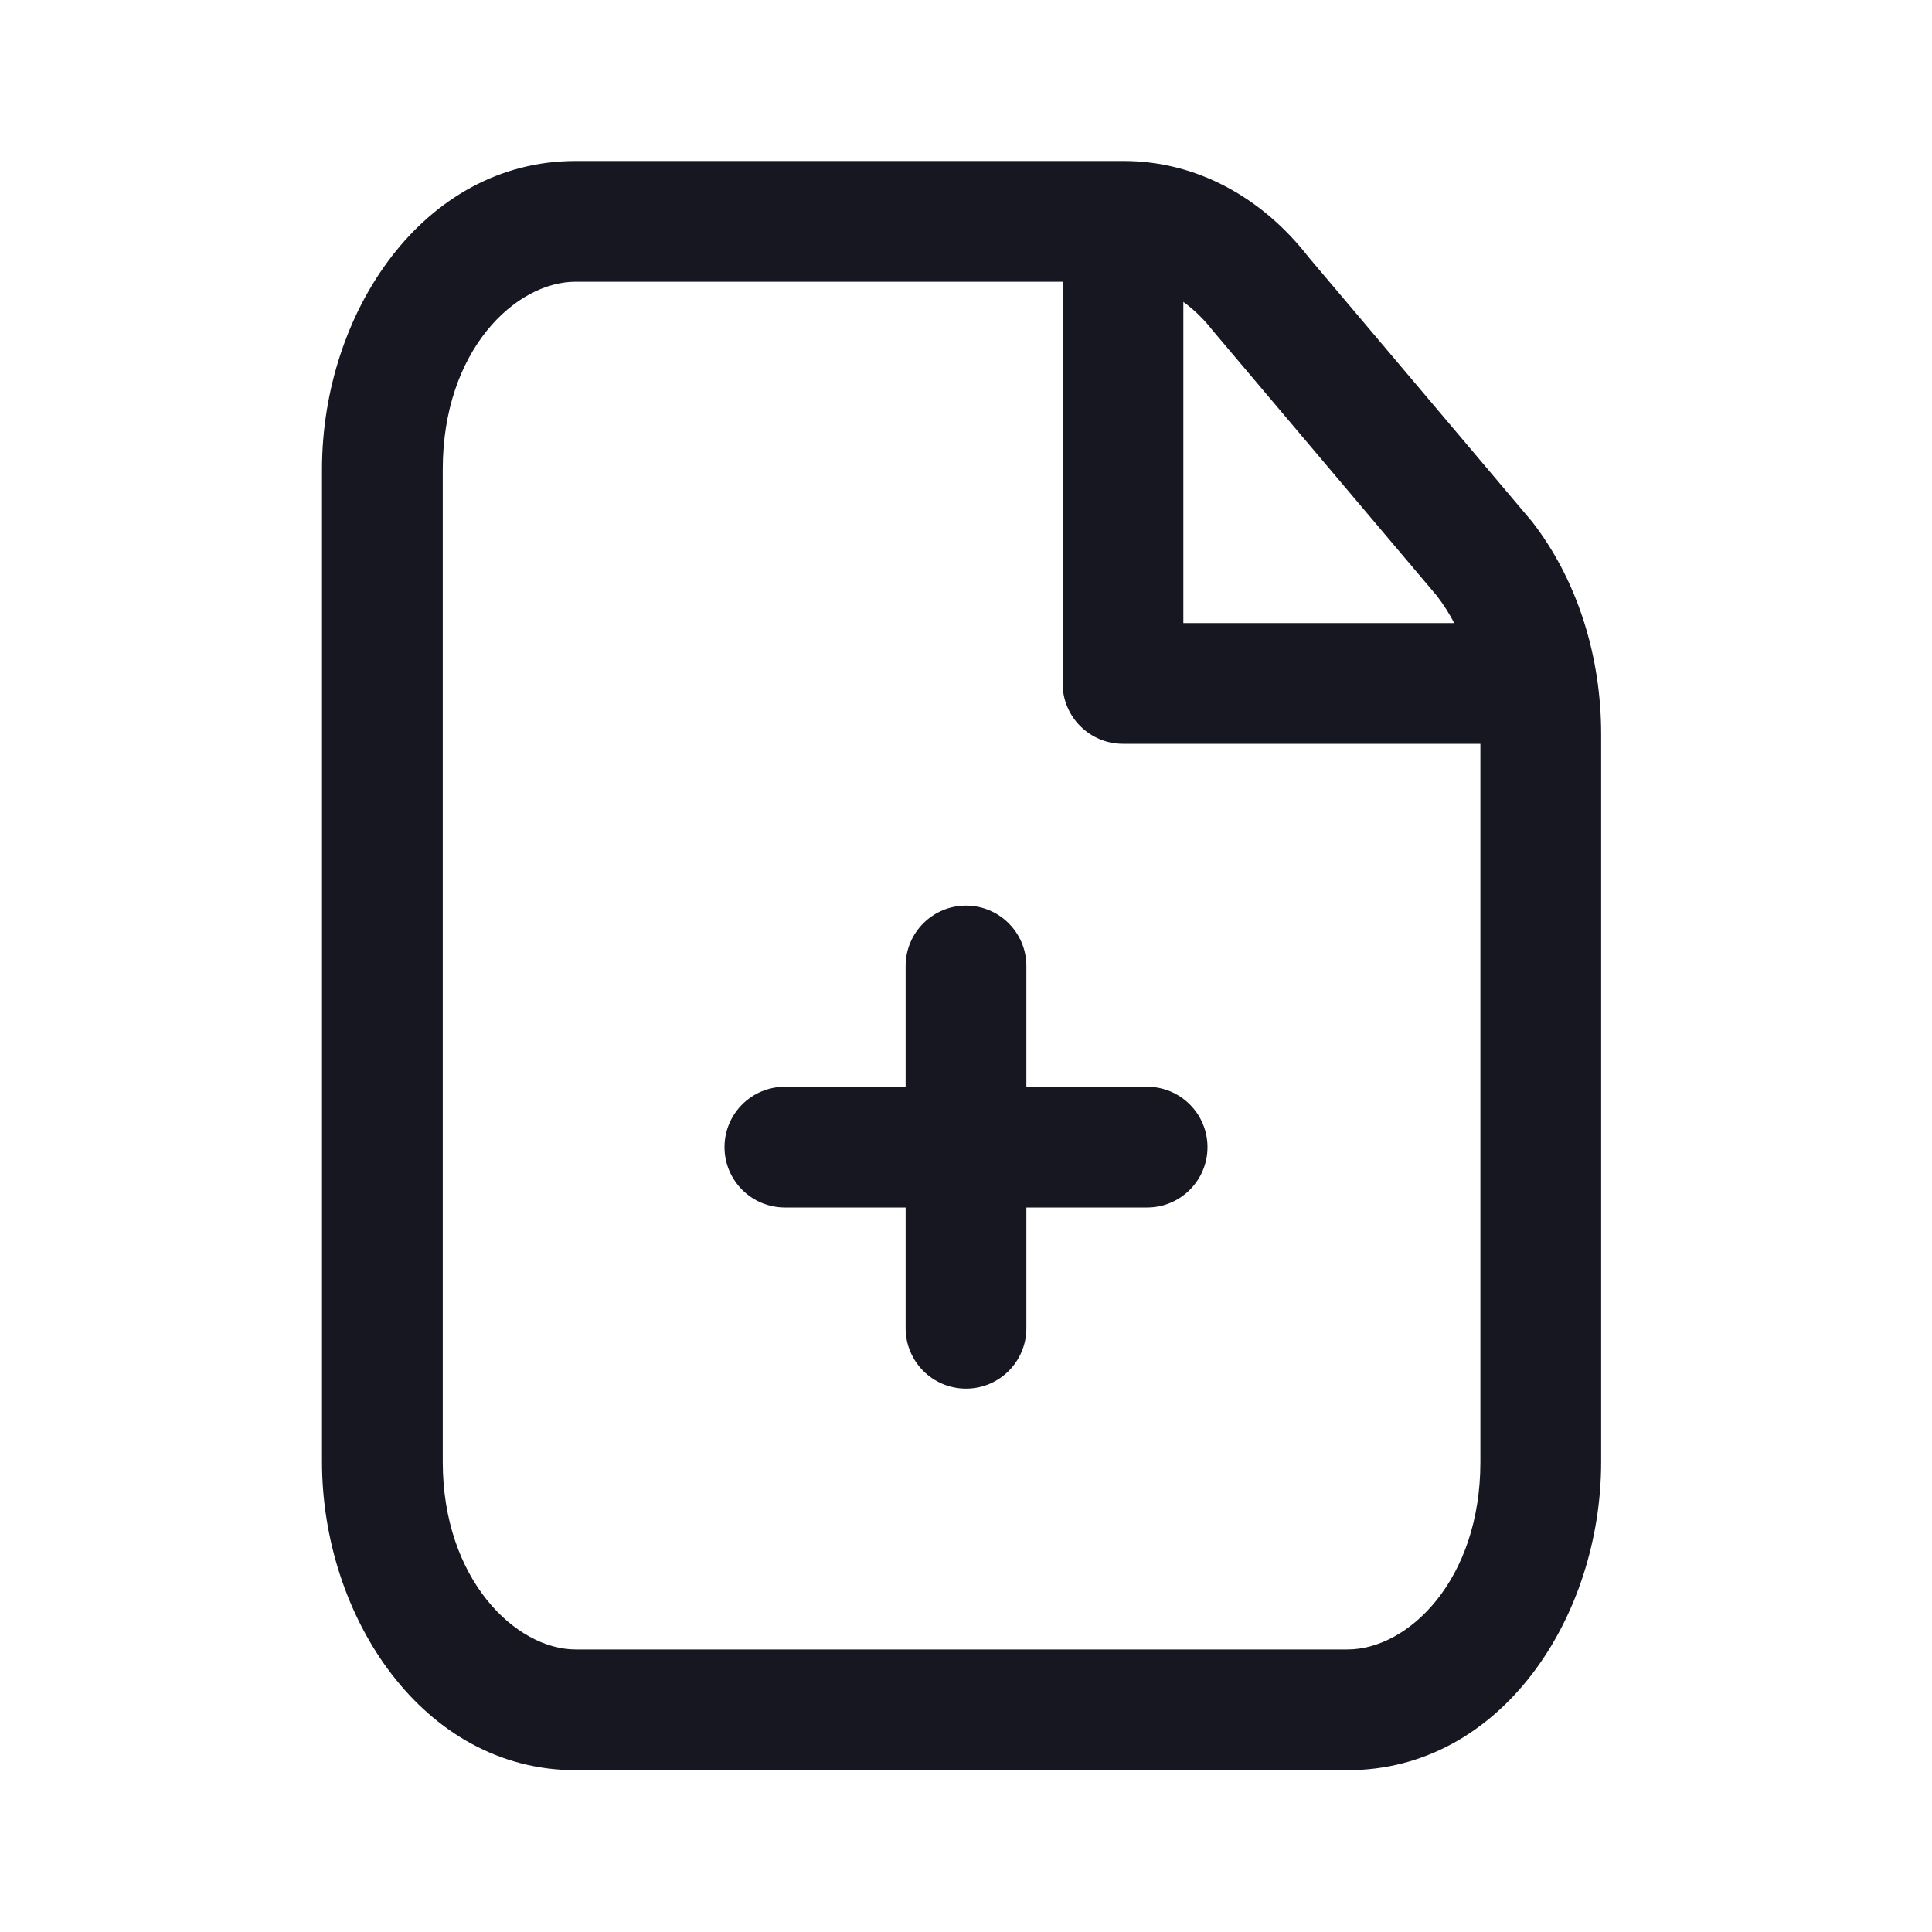
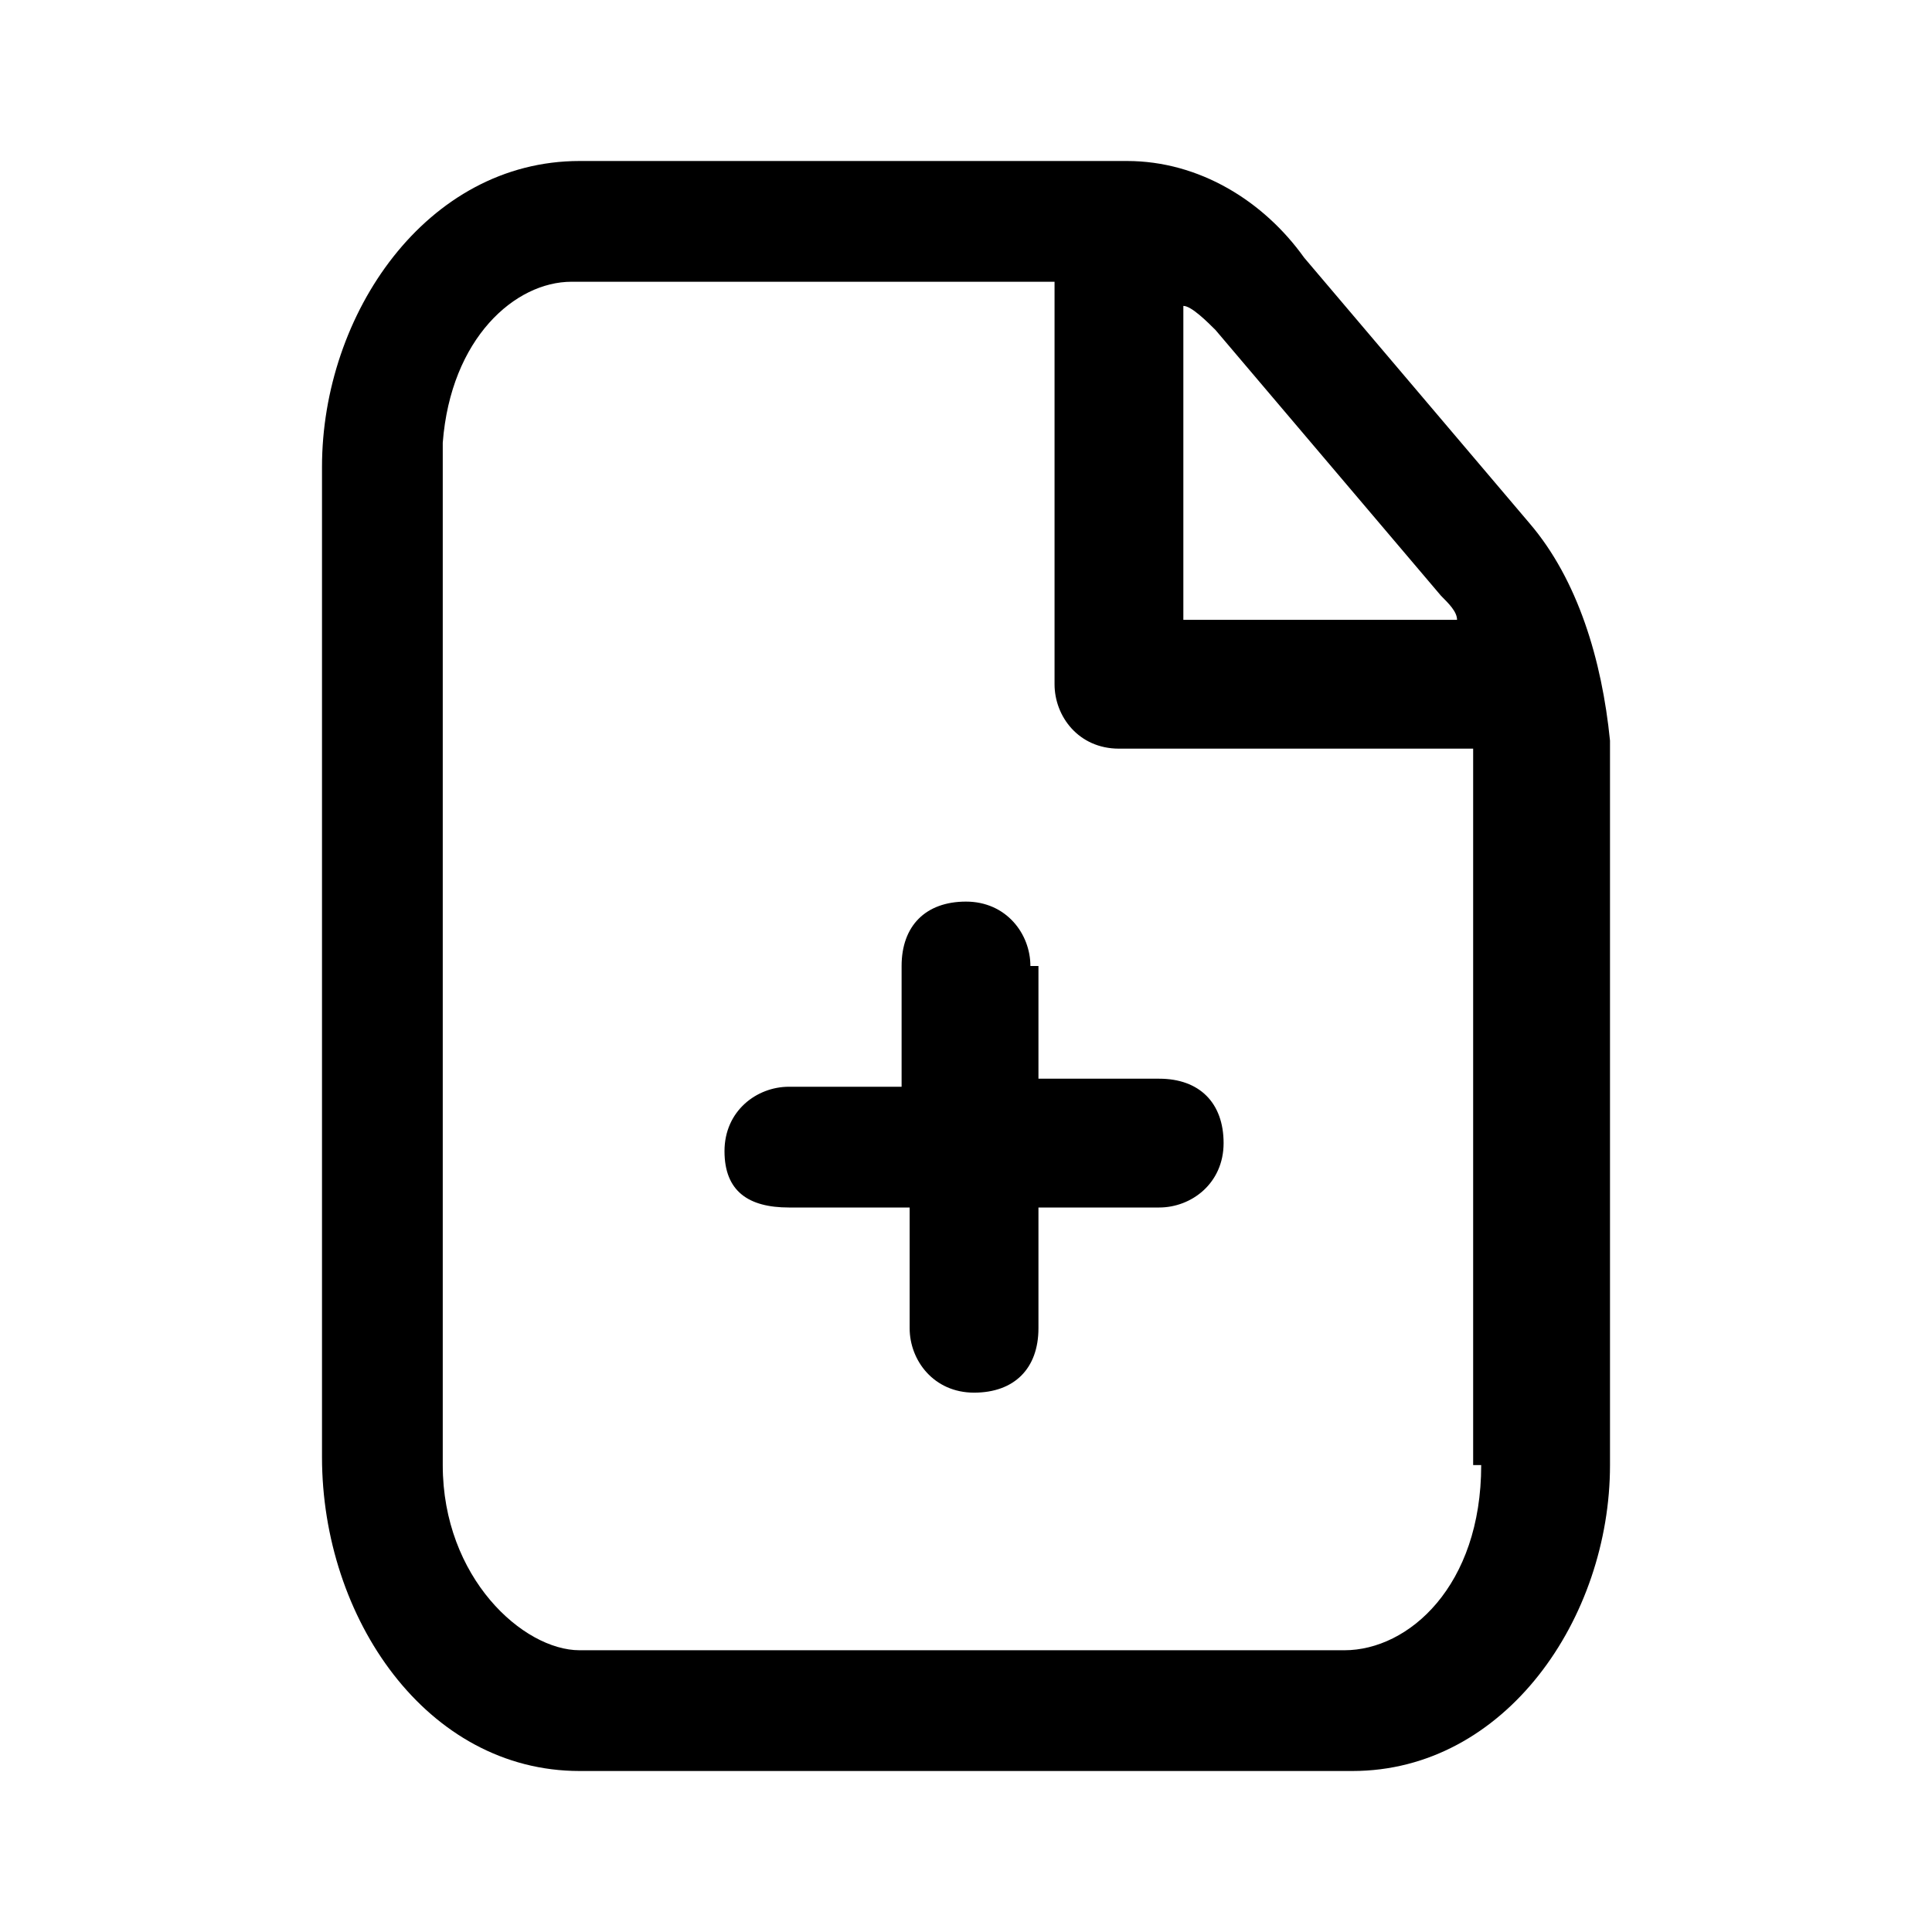
<svg xmlns="http://www.w3.org/2000/svg" width="24" height="24" viewBox="0 0 24 24" fill="none">
-   <path fill-rule="evenodd" clip-rule="evenodd" d="M7.15 3.5C6.405 3.5 5.5 4.352 5.5 5.83V18.16C5.5 19.621 6.408 20.49 7.15 20.49H16.74C17.491 20.49 18.39 19.632 18.39 18.16V9.12C18.39 8.446 18.183 7.833 17.848 7.4L15.068 4.11C14.739 3.686 14.335 3.5 13.96 3.5H7.15ZM4 5.83C4 3.888 5.255 2 7.15 2H13.96C14.864 2 15.681 2.455 16.252 3.19M16.252 3.19L19.032 6.48C19.596 7.207 19.89 8.155 19.89 9.12V18.16C19.89 20.088 18.648 21.99 16.74 21.99H7.15C5.252 21.99 4 20.079 4 18.16V5.83" fill="#161721" />
-   <path fill-rule="evenodd" clip-rule="evenodd" d="M12.75 12C12.75 11.586 12.414 11.25 12 11.25C11.586 11.25 11.25 11.586 11.25 12V13.5H9.75C9.336 13.5 9 13.836 9 14.25C9 14.664 9.336 15 9.75 15H11.25V16.5C11.25 16.914 11.586 17.25 12 17.25C12.414 17.25 12.75 16.914 12.75 16.5V15H14.25C14.664 15 15 14.664 15 14.25C15 13.836 14.664 13.5 14.25 13.5H12.75V12Z" fill="#161721" />
-   <path fill-rule="evenodd" clip-rule="evenodd" d="M13.95 2.5C14.364 2.5 14.7 2.836 14.7 3.25V7.74H18.5C18.914 7.74 19.25 8.076 19.25 8.49C19.25 8.904 18.914 9.24 18.5 9.24H13.95C13.536 9.24 13.2 8.904 13.2 8.49V3.25C13.2 2.836 13.536 2.5 13.95 2.5Z" fill="#161721" />
+   <path fill="none" d="M13.2,8.5v-5h-6c-0.7,0-1.5,0.7-1.6,2c0,0.1,0,0.2,0,0.3v12.3c0,1.5,0.9,2.3,1.7,2.3h9.6   c0.8,0,1.7-0.9,1.7-2.3V9.2H14C13.5,9.2,13.2,8.9,13.2,8.5z M15,14.2c0,0.4-0.3,0.8-0.8,0.8h-1.5v1.5c0,0.4-0.3,0.8-0.8,0.8   s-0.8-0.3-0.8-0.8V15H9.8C9.3,15,9,14.7,9,14.2s0.3-0.8,0.8-0.8h1.5V12c0-0.4,0.3-0.8,0.8-0.8s0.8,0.3,0.8,0.8v1.5h1.5   C14.7,13.5,15,13.8,15,14.2z" />
+   <path fill="none" d="M17.8,7.4l-2.8-3.3C15,4,14.8,3.8,14.7,3.8v4h3.4C18,7.6,17.9,7.5,17.8,7.4z" />
+   <path fill="currentColor" d="M12.8,12c0-0.4-0.3-0.8-0.8-0.8s-0.8,0.3-0.8,0.8v1.5H9.8c-0.4,0-0.8,0.3-0.8,0.8S9.3,15,9.8,15h1.5v1.5   c0,0.4,0.3,0.8,0.8,0.8s0.8-0.3,0.8-0.8V15h1.5c0.4,0,0.8-0.3,0.8-0.8s-0.3-0.8-0.8-0.8h-1.5V12z" />
+   <path fill="currentColor" d="M19,6.5l-2.8-3.3C15.7,2.5,14.9,2,14,2H7.2C5.3,2,4,3.9,4,5.8v12.3C4,20.1,5.3,22,7.2,22h9.6   c1.9,0,3.2-1.9,3.2-3.8v-9C19.9,8.2,19.6,7.2,19,6.5z M14.7,3.8C14.8,3.8,15,4,15.1,4.1l2.8,3.3c0.1,0.1,0.2,0.2,0.2,0.3h-3.4V3.8z    M18.4,18.2c0,1.5-0.9,2.3-1.7,2.3H7.2c-0.7,0-1.7-0.9-1.7-2.3V5.8c0-0.1,0-0.2,0-0.3c0.1-1.3,0.9-2,1.6-2h6v5   c0,0.4,0.3,0.8,0.8,0.8h4.4V18.2z" />
</svg>
